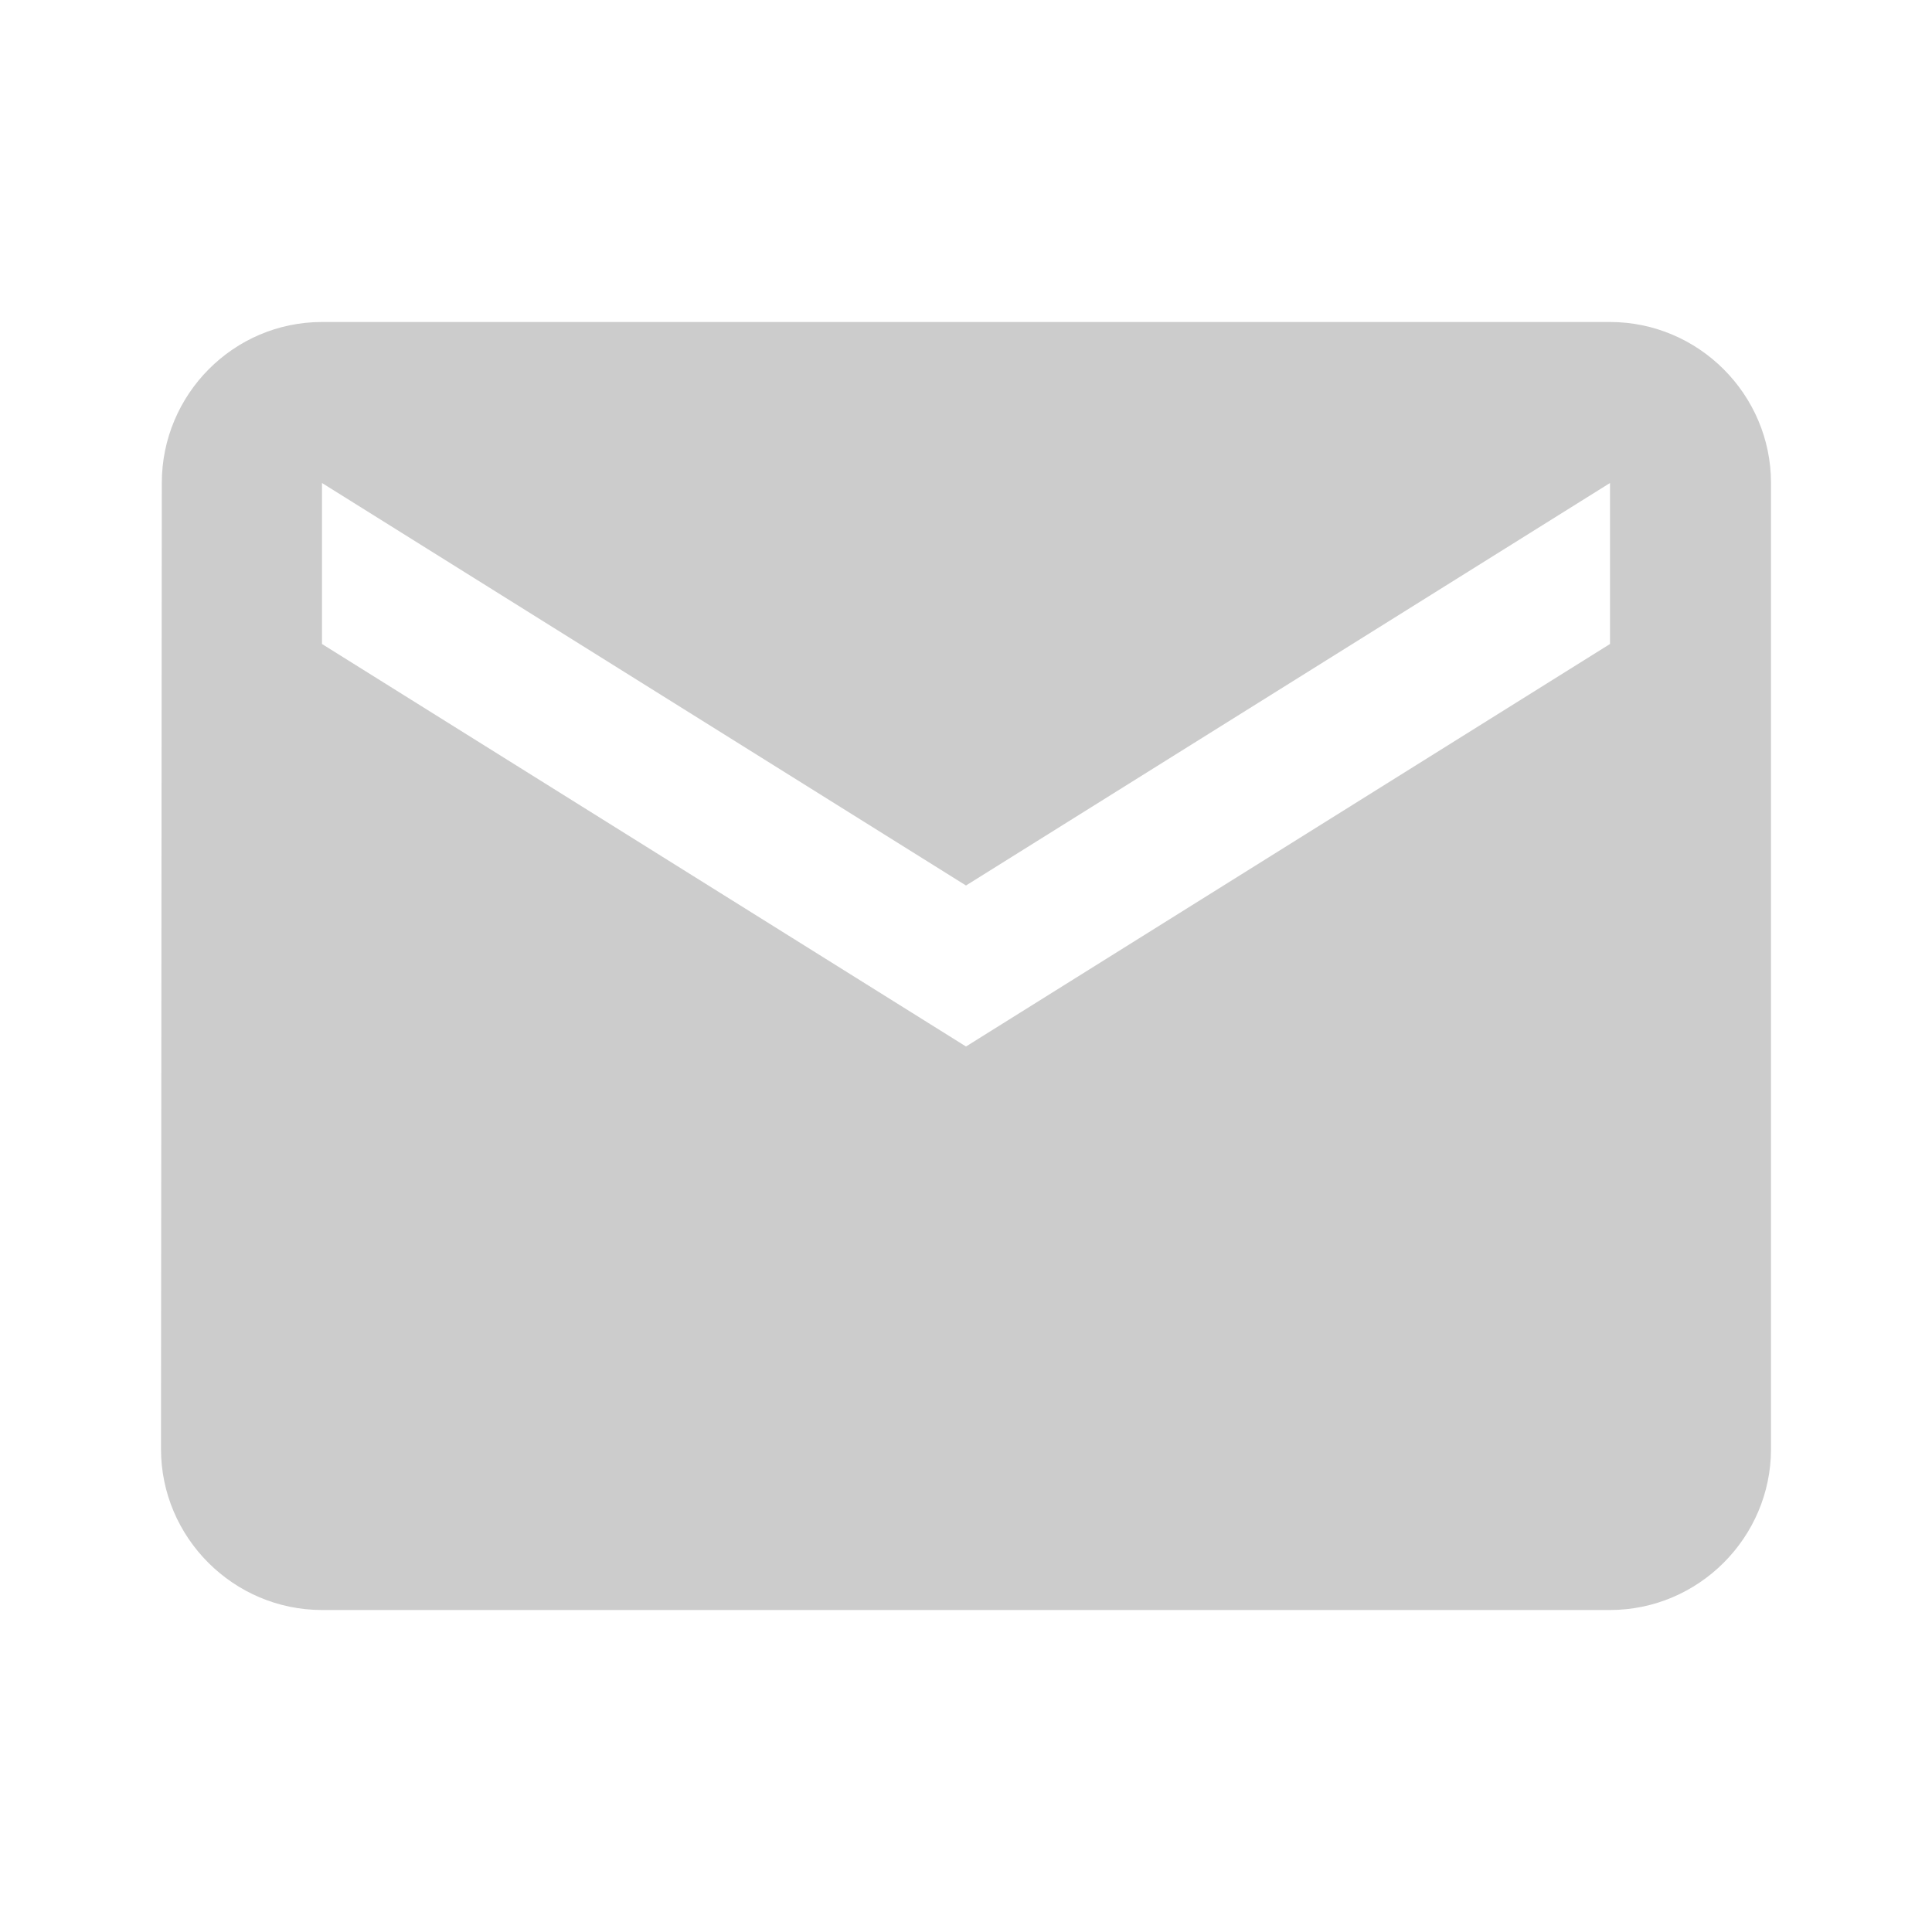
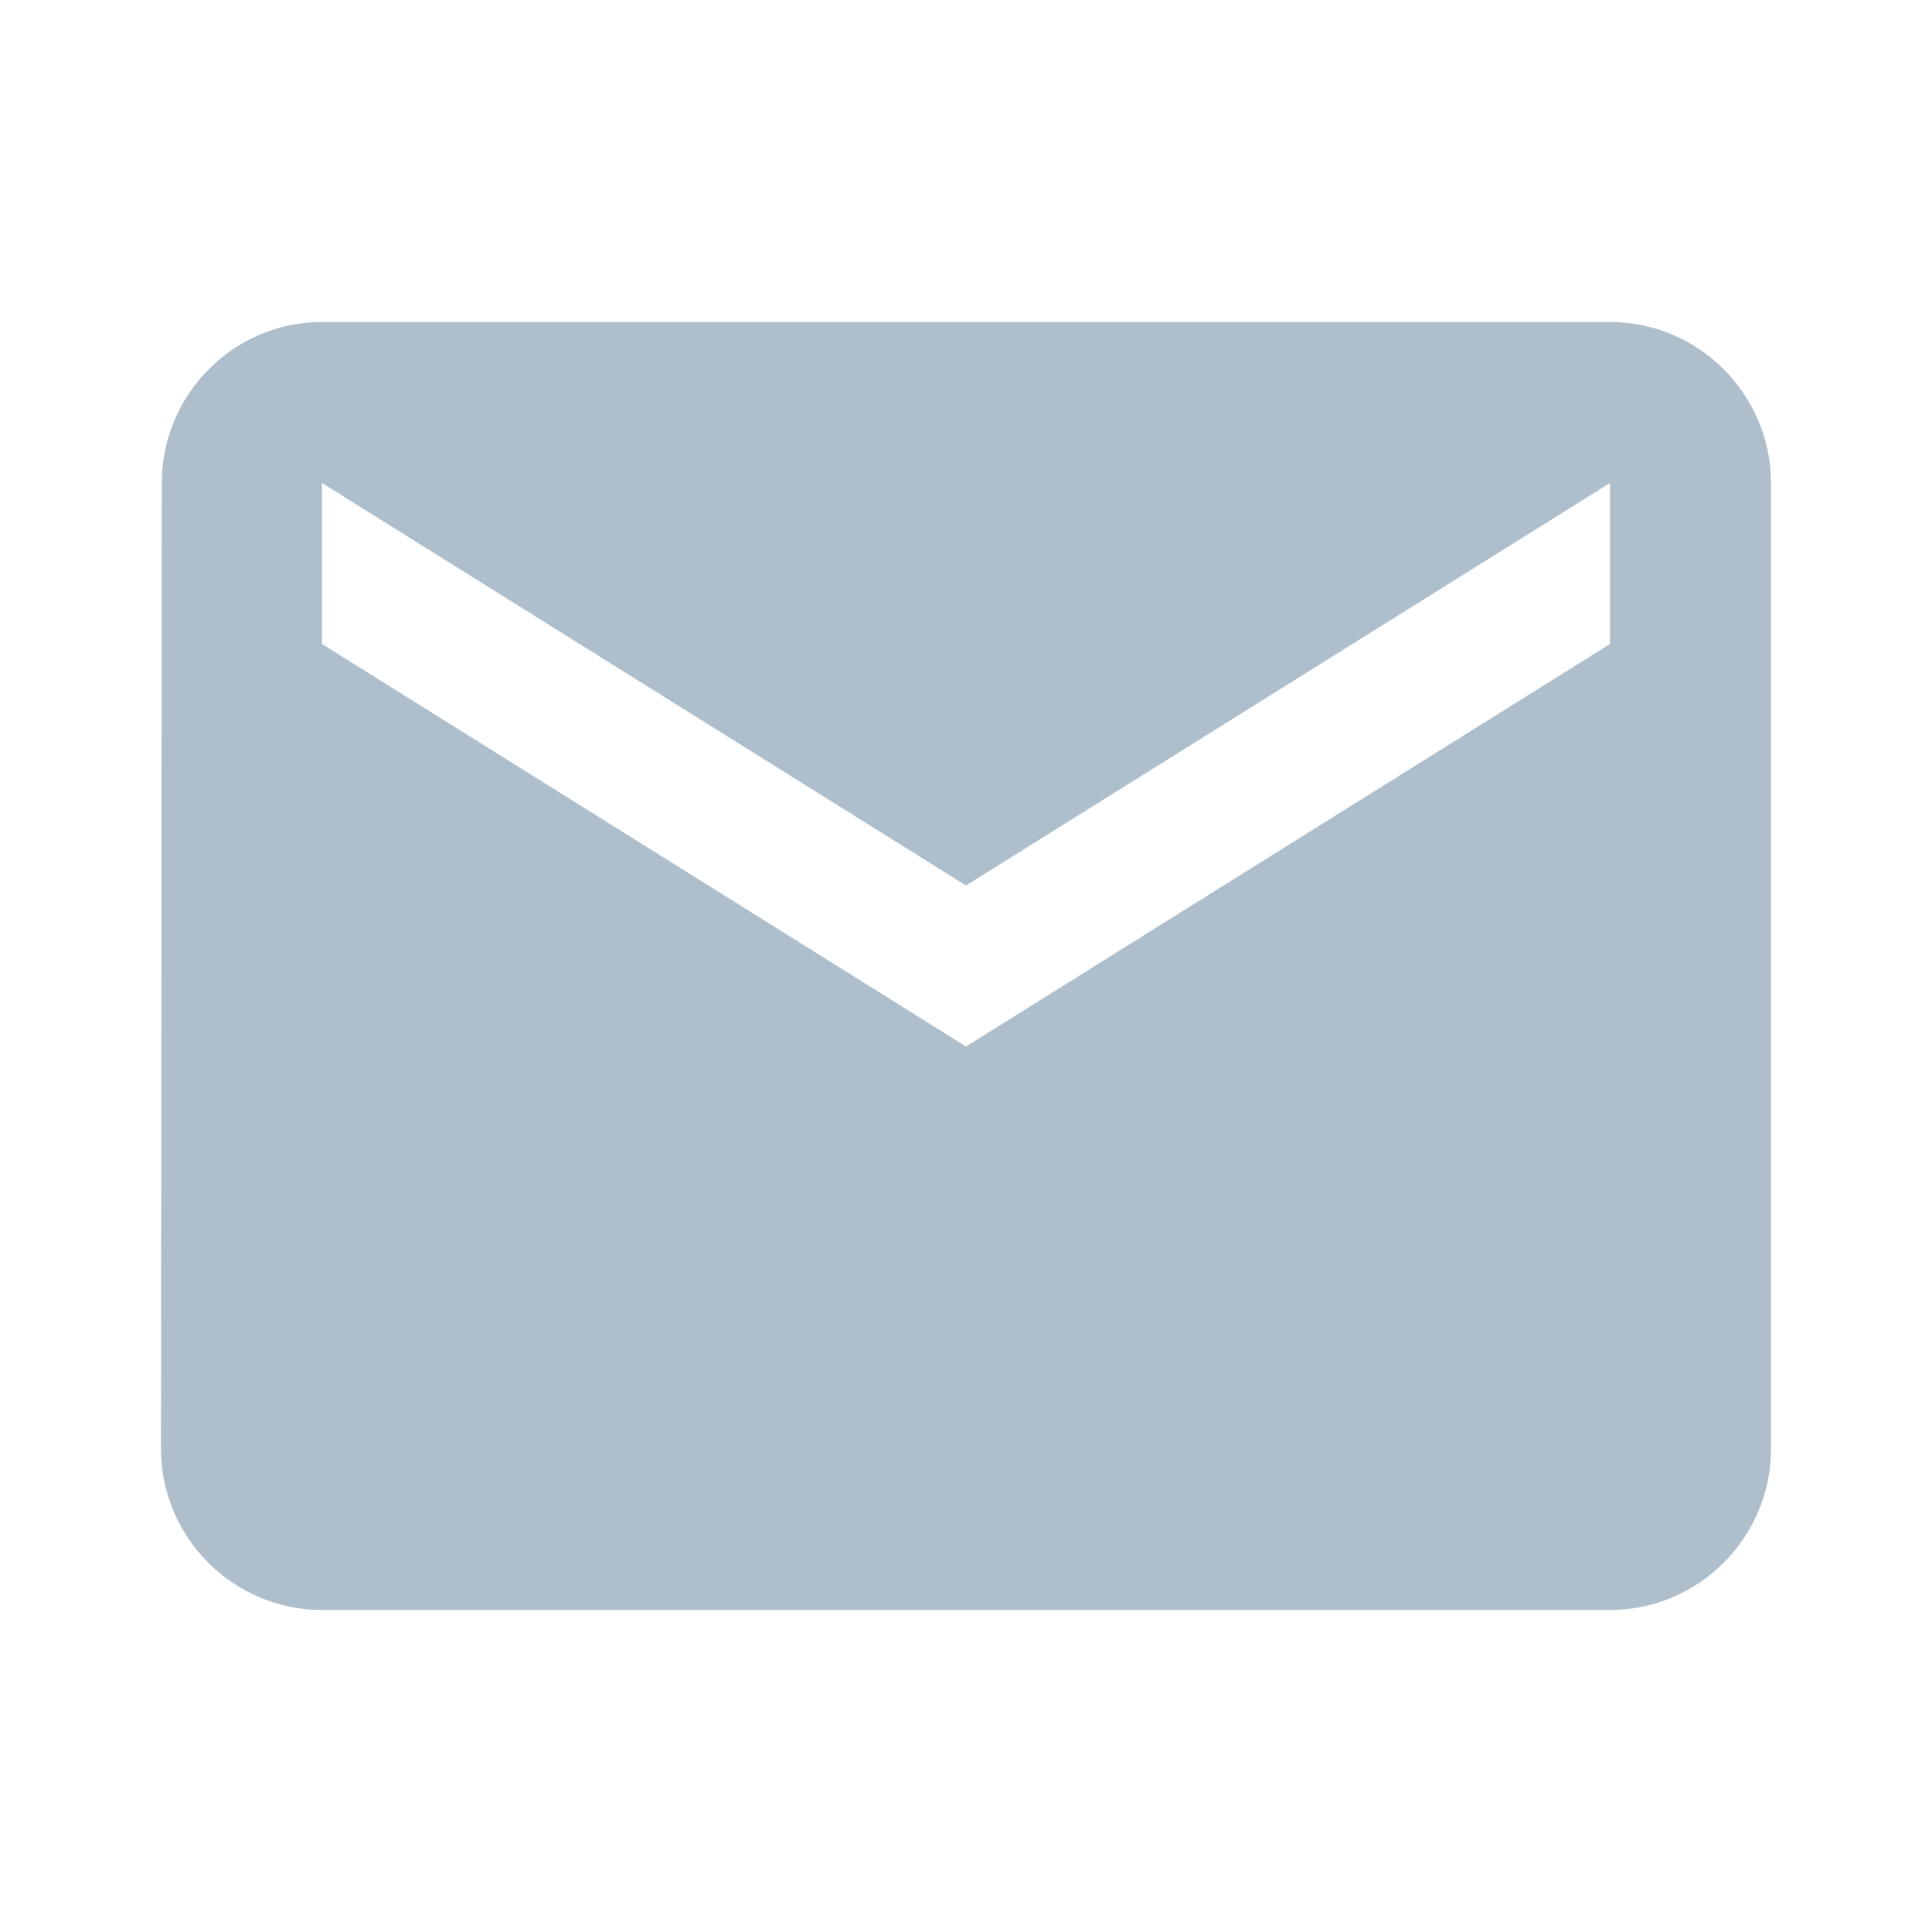
<svg xmlns="http://www.w3.org/2000/svg" fill="#000000" height="24" viewBox="0 0 24 24" width="24">
-   <path d="M20 4H4c-1.1 0-1.99.9-1.99 2L2 18c0 1.1.9 2 2 2h16c1.1 0 2-.9 2-2V6c0-1.1-.9-2-2-2zm0 4l-8 5-8-5V6l8 5 8-5v2z" style="fill:#cccccc;fill-opacity:1" />
+   <path d="M20 4H4c-1.1 0-1.99.9-1.99 2L2 18c0 1.1.9 2 2 2h16c1.1 0 2-.9 2-2V6c0-1.1-.9-2-2-2zm0 4l-8 5-8-5V6l8 5 8-5v2z" style="fill:#aebecb;fill-opacity:1" />
  <path d="M0 0h24v24H0z" fill="none" />
</svg>
